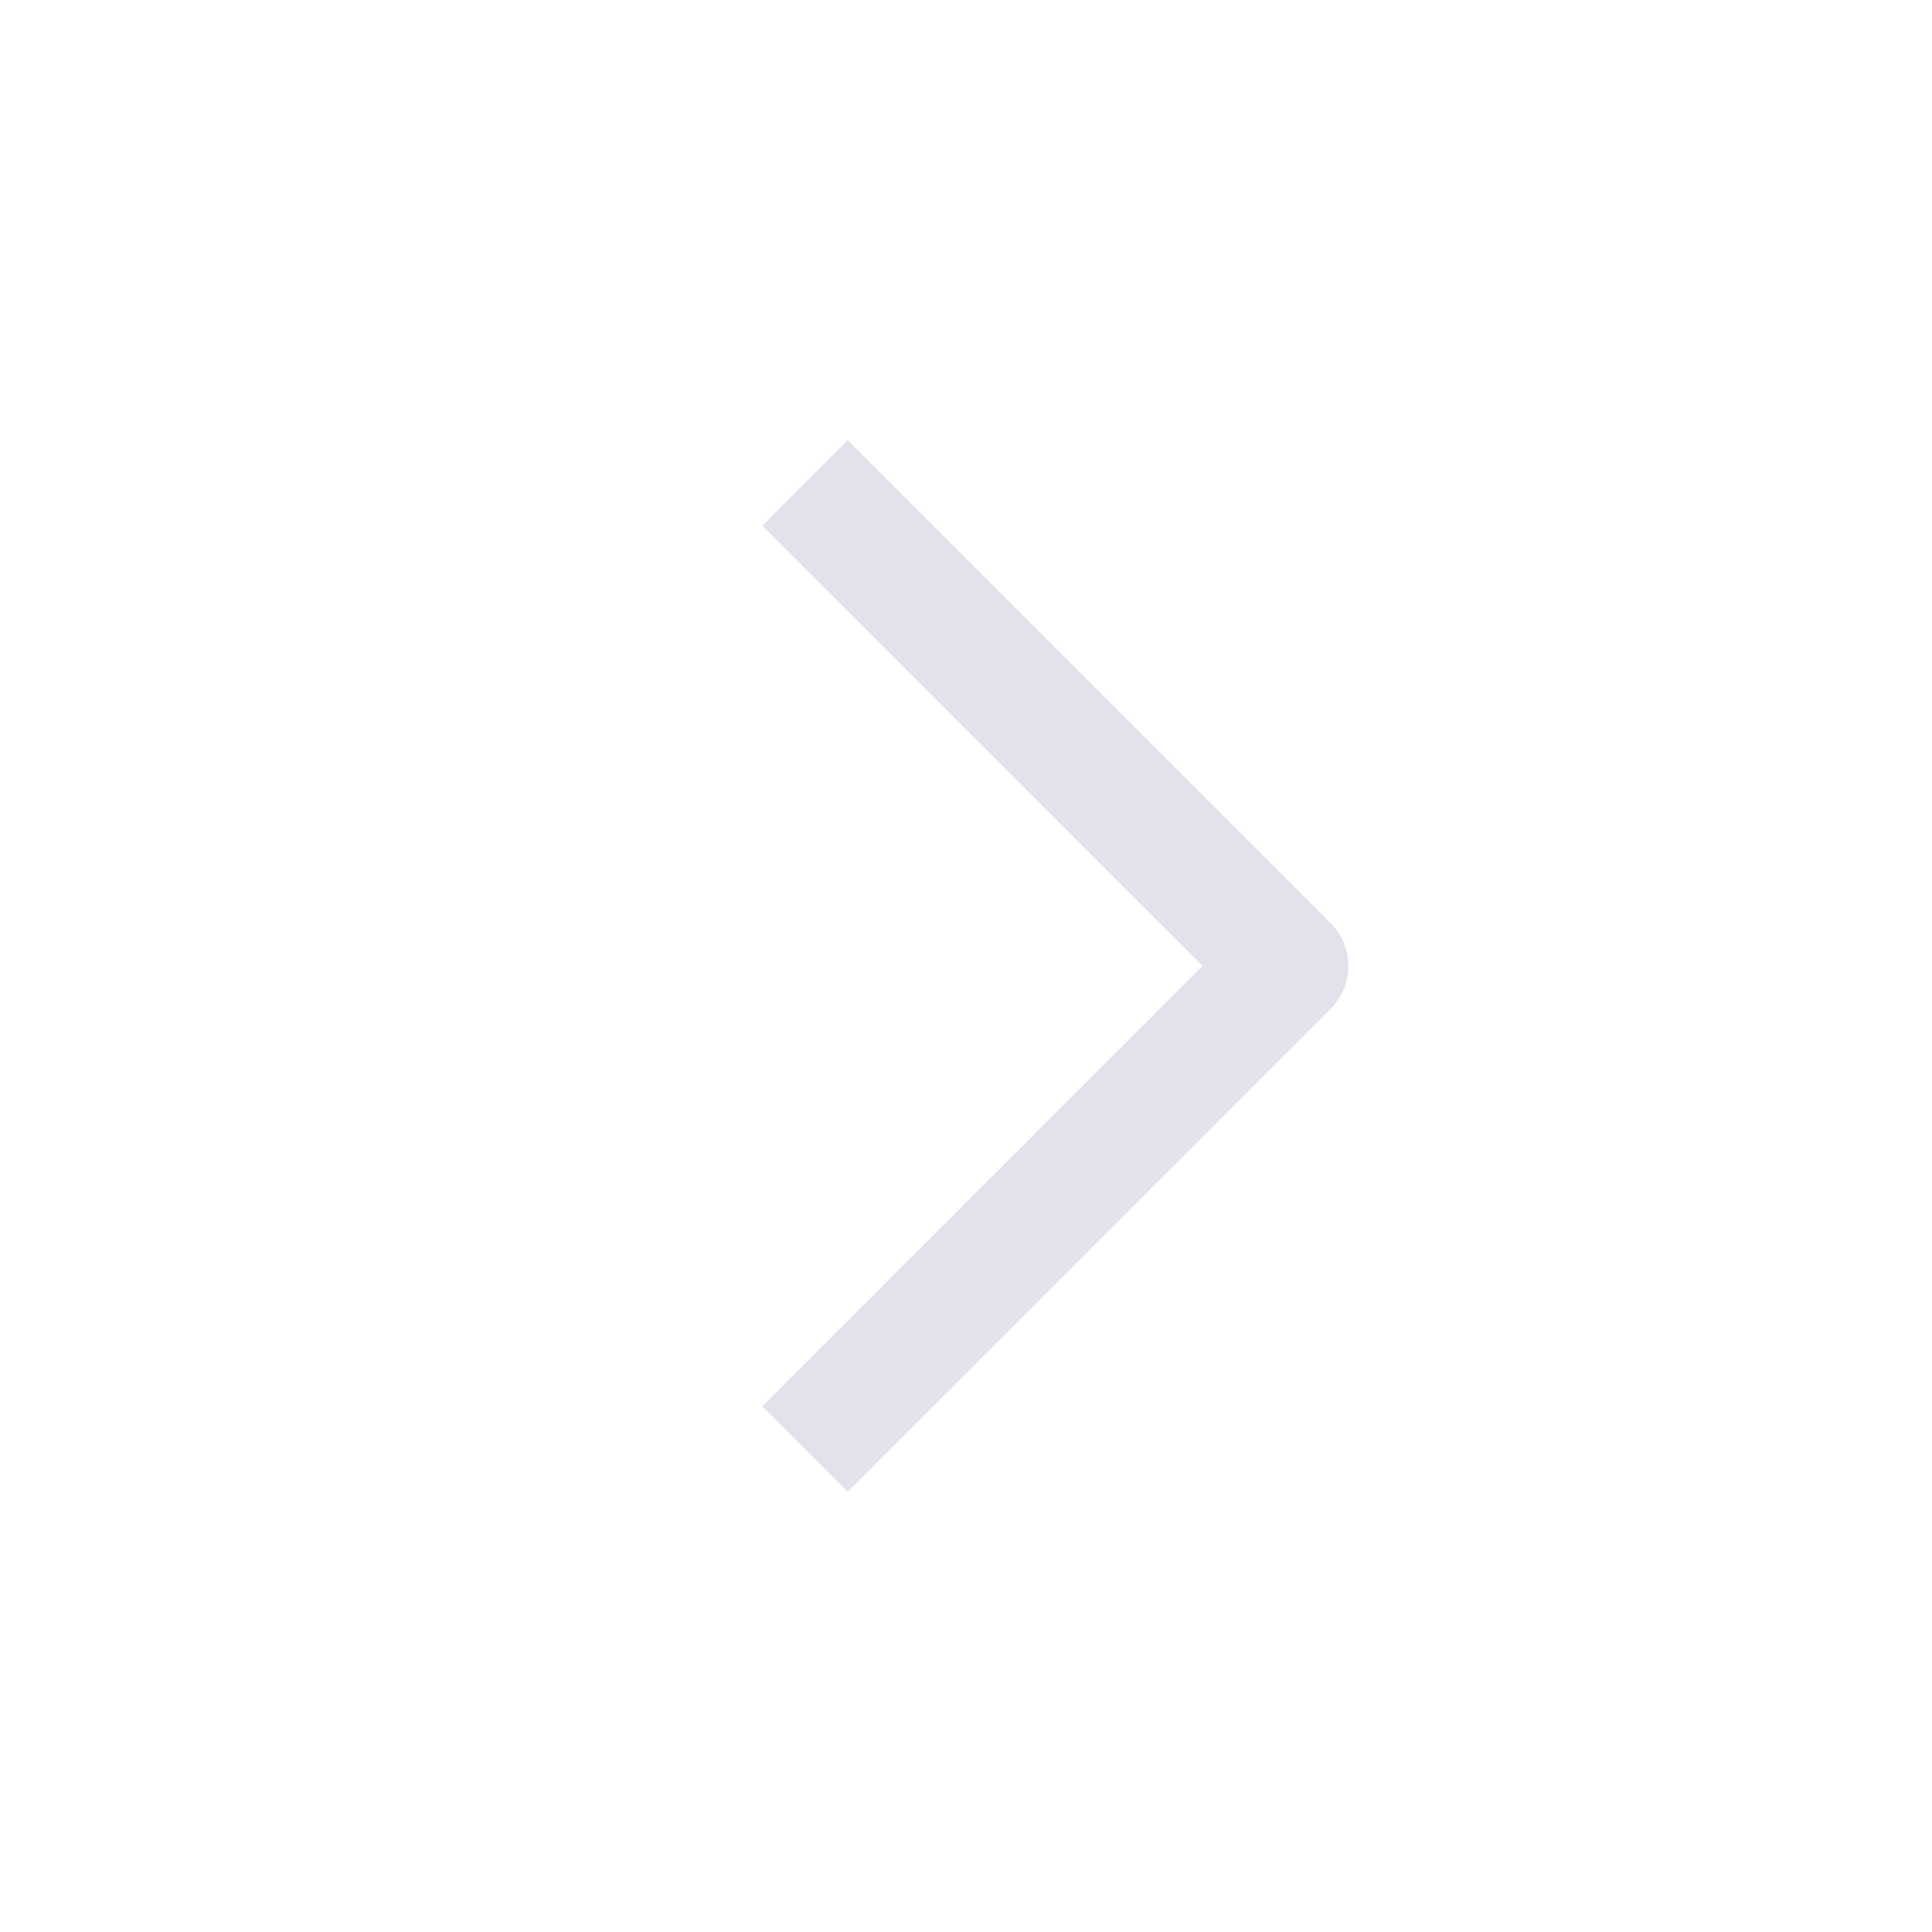
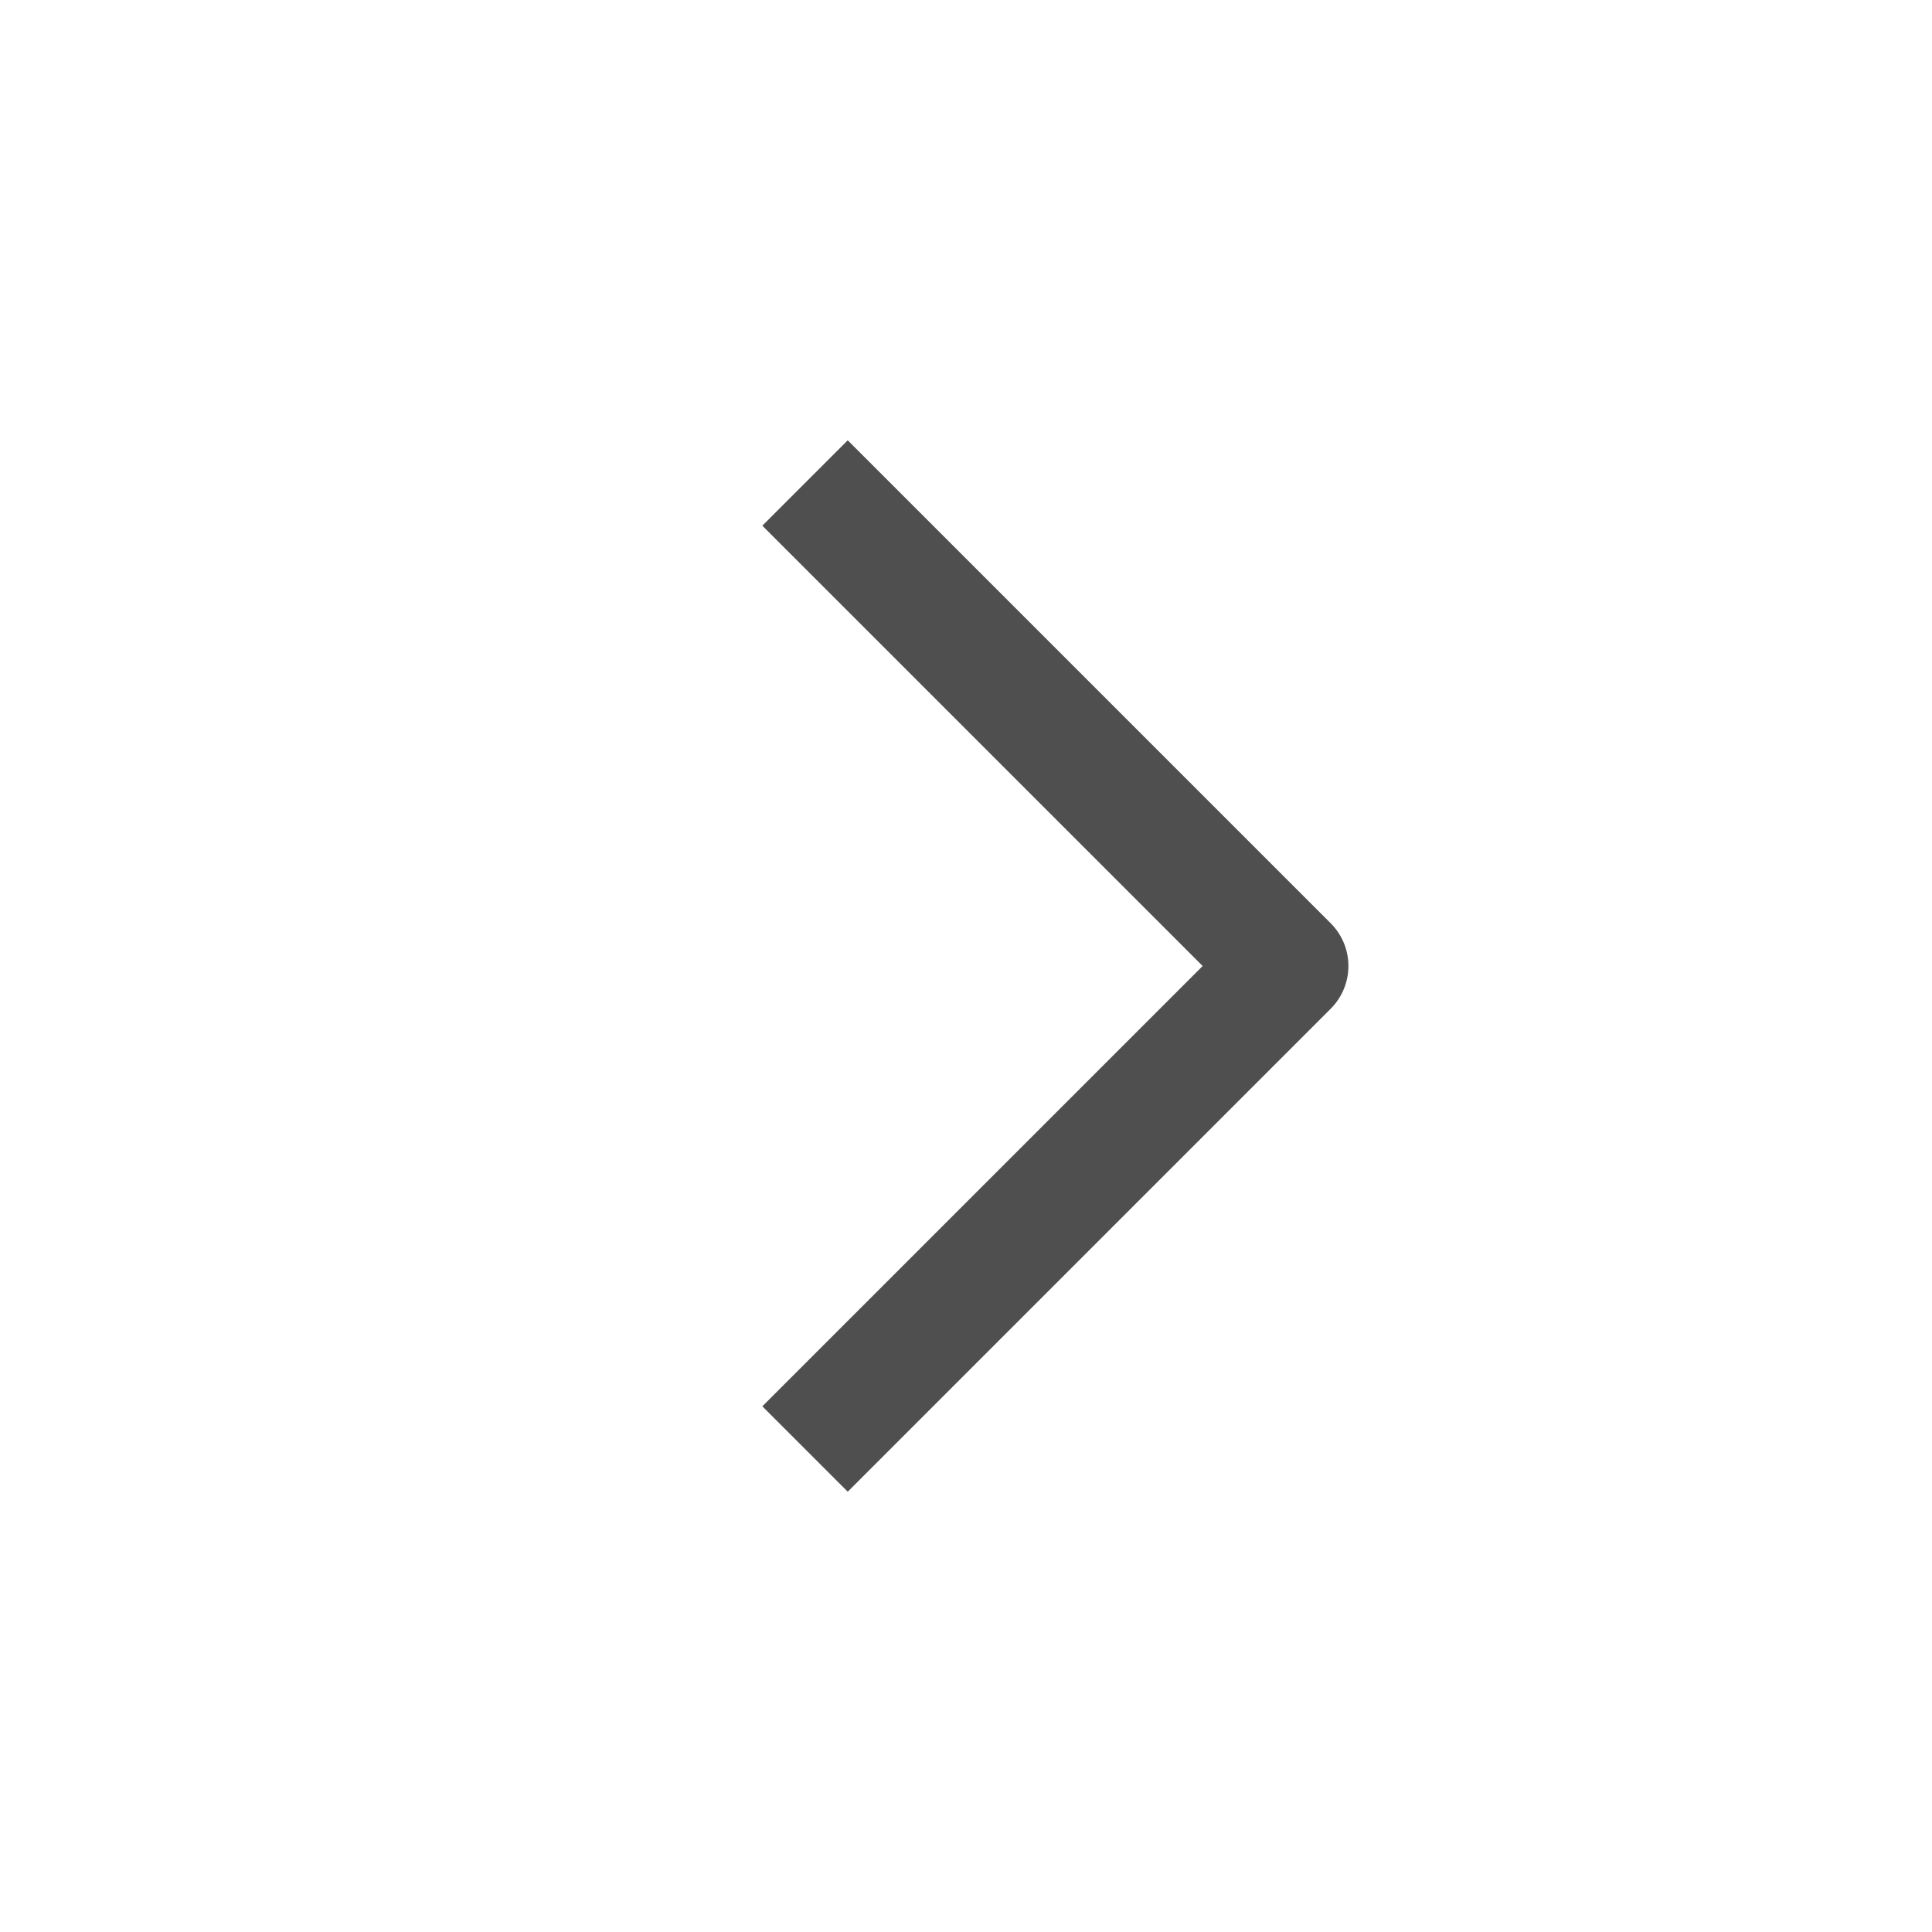
<svg xmlns="http://www.w3.org/2000/svg" preserveAspectRatio="none" overflow="visible" style="display: block;" width="16" height="16" viewBox="0 0 16 16" fill="none">
  <g id="Mask">
    <g id="Light / Arrows / Chevron-right">
-       <path id="Icon" d="M6.667 12L10.667 8L6.667 4" stroke="#E2E2EC" stroke-linejoin="round" />
+       <path id="Icon" d="M6.667 12L10.667 8L6.667 4" stroke="#4F4F4F" stroke-linejoin="round" />
    </g>
  </g>
</svg>
